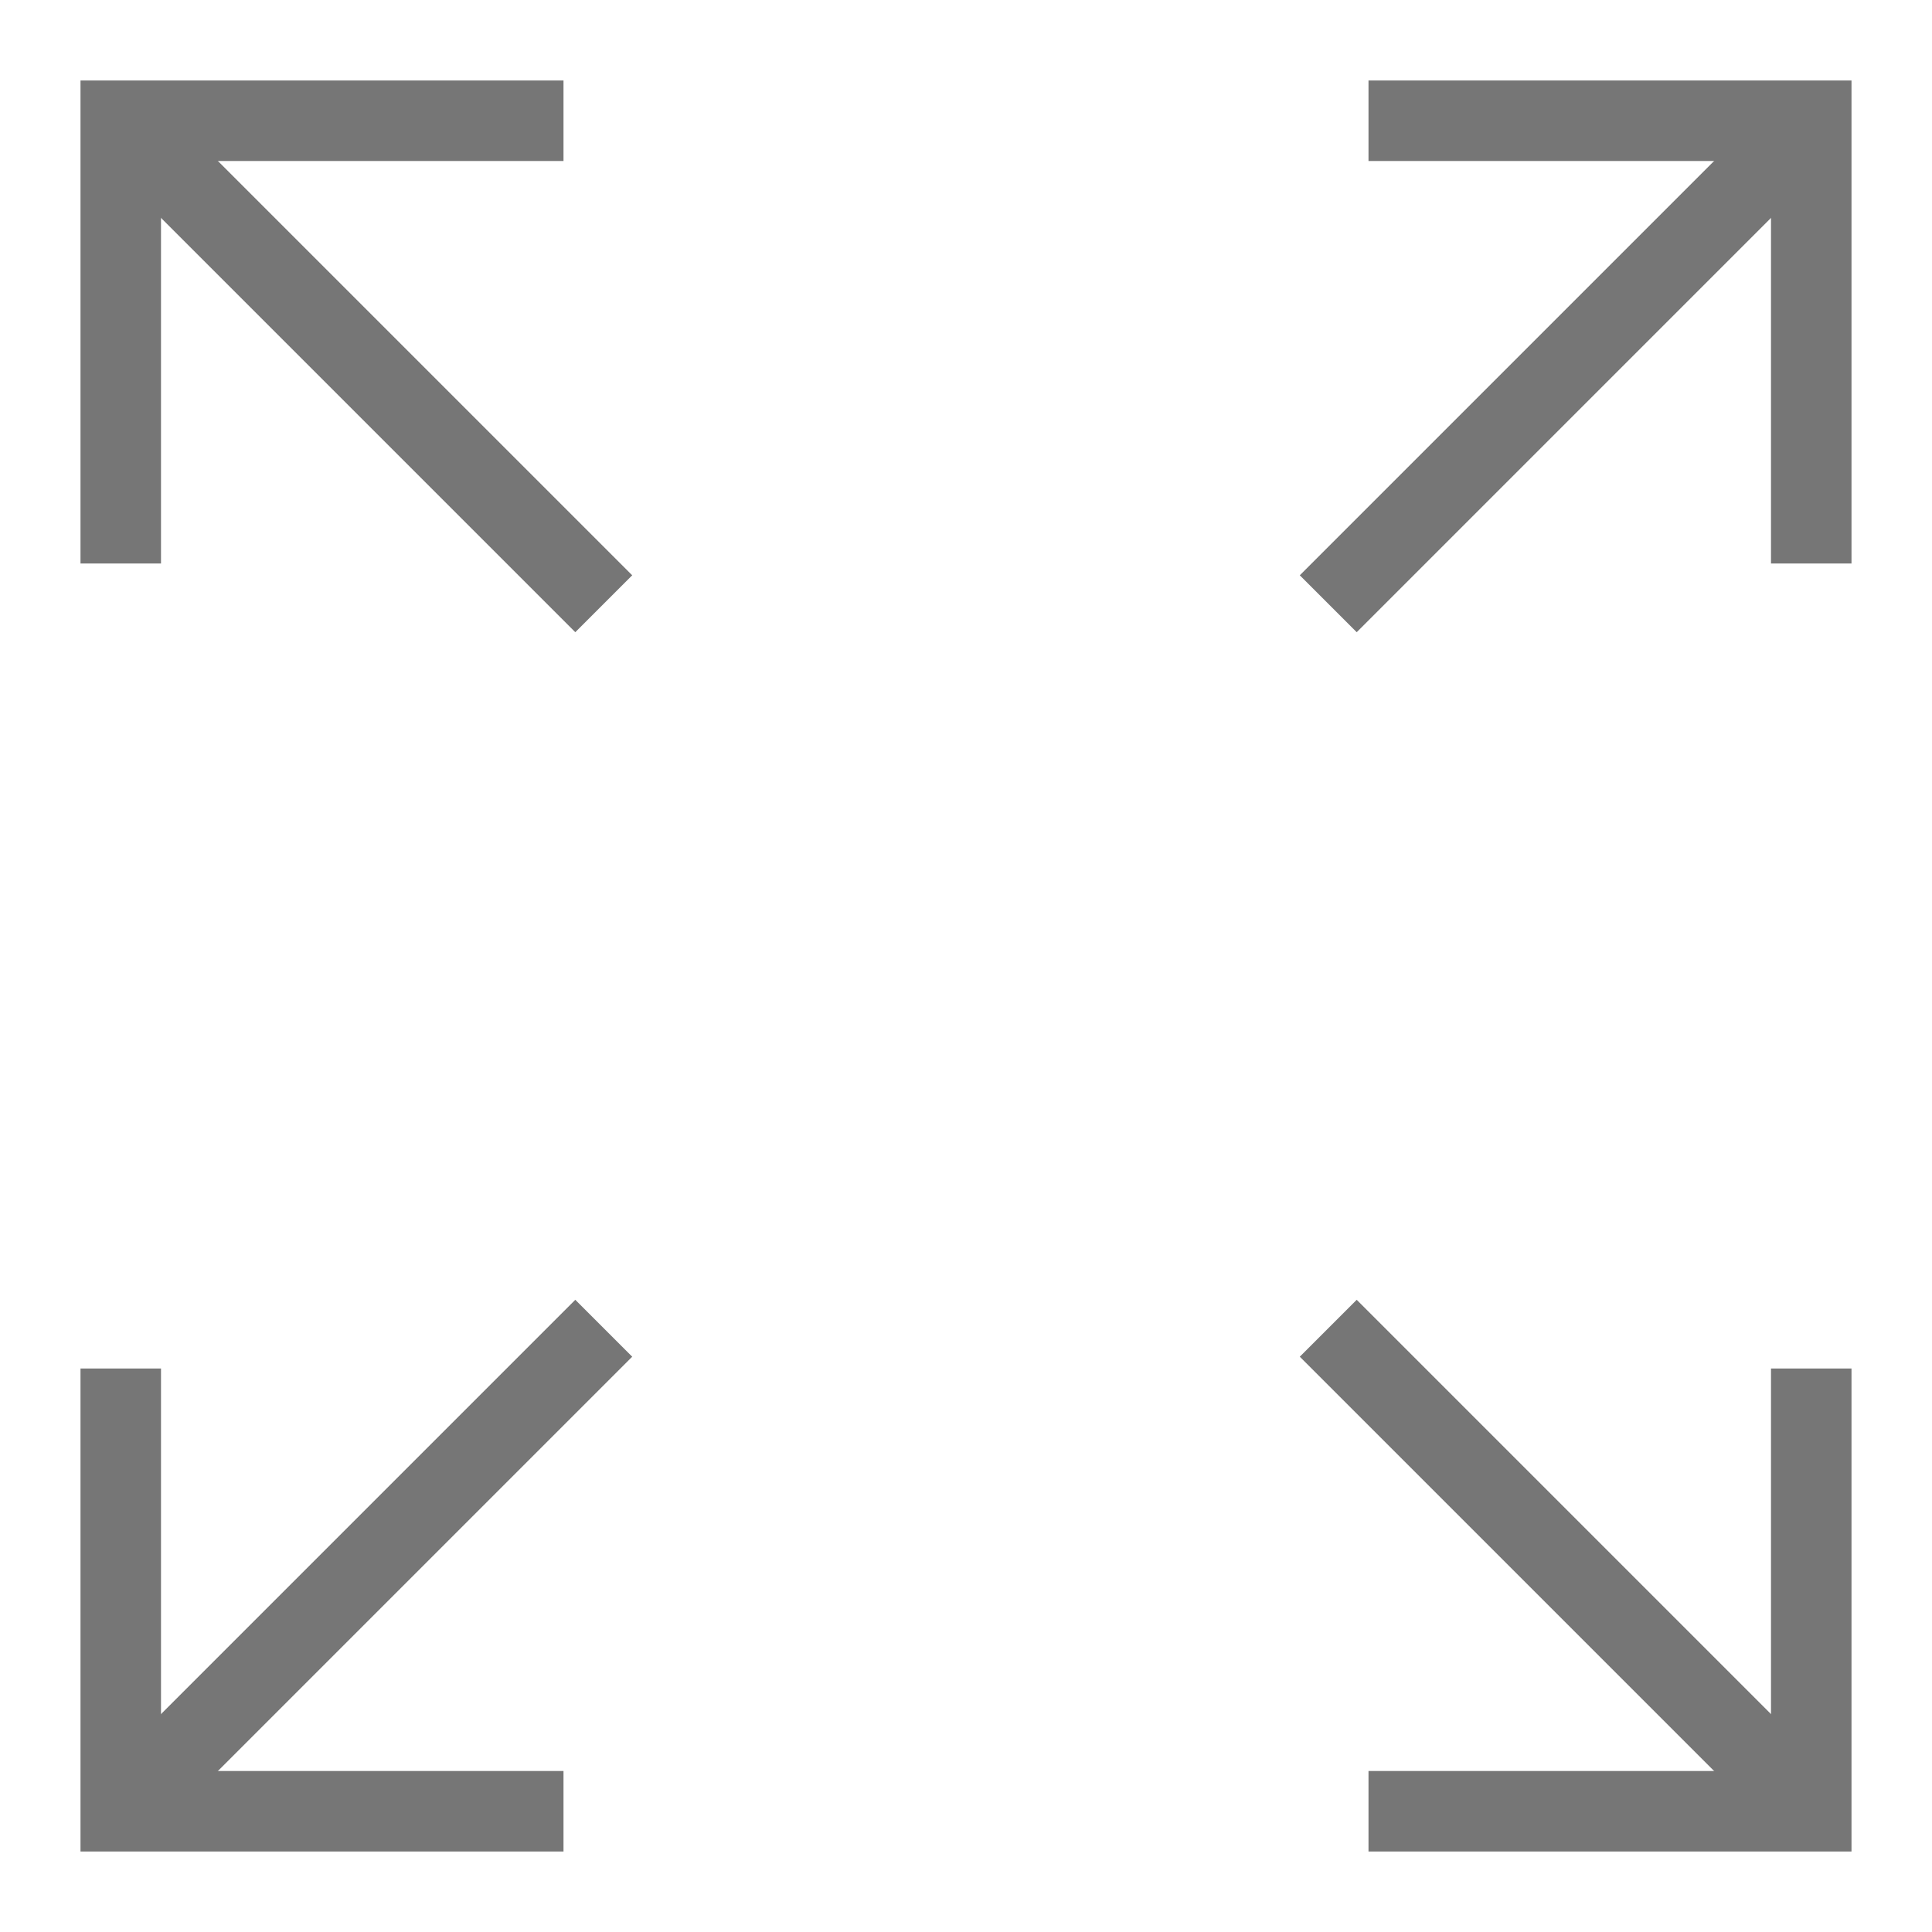
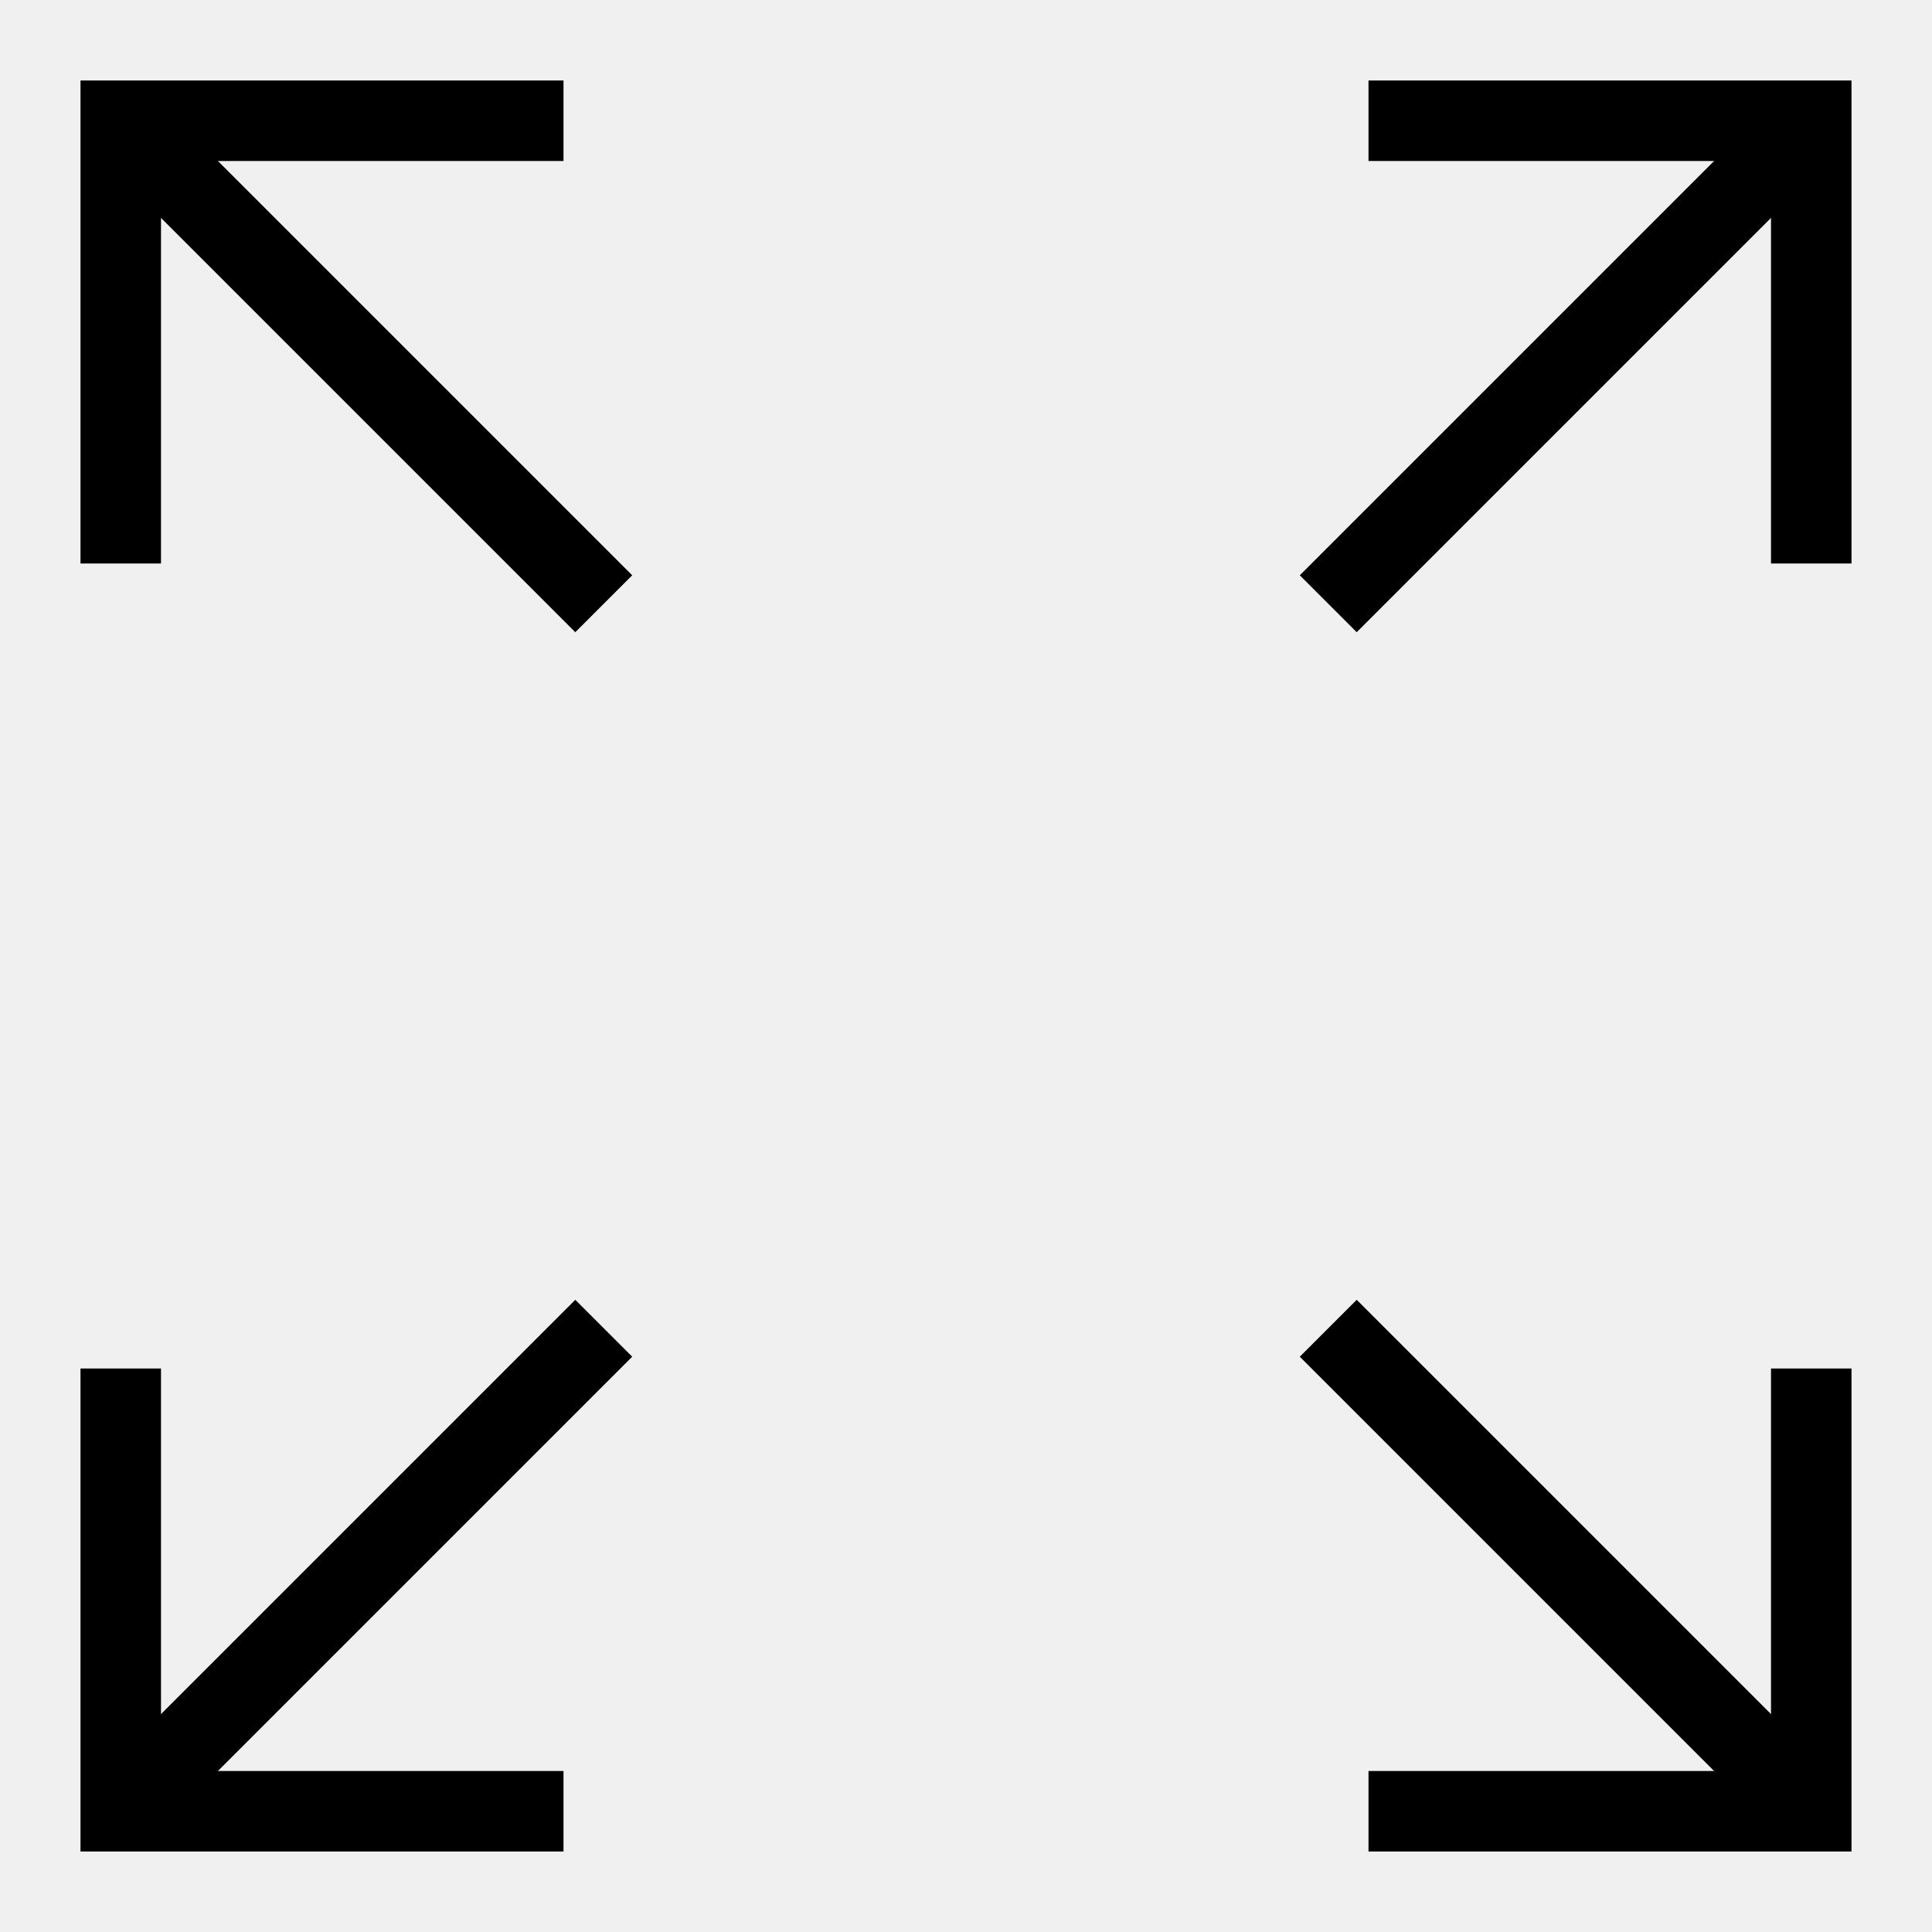
<svg xmlns="http://www.w3.org/2000/svg" width="24" height="24" viewBox="0 0 24 24">
-   <g id="bg">
-     <rect x="-320" y="-1020" width="1660" height="2000" fill="#fff" />
-   </g>
-   <g id="icons">
-     <line x1="16.5" y1="7.5" x2="22.5" y2="1.5" fill="none" stroke="#767676" stroke-miterlimit="10" />
-     <line x1="16.5" y1="16.5" x2="22.5" y2="22.5" fill="none" stroke="#767676" stroke-miterlimit="10" />
-     <line x1="7.5" y1="16.5" x2="1.5" y2="22.5" fill="none" stroke="#767676" stroke-miterlimit="10" />
-     <line x1="7.5" y1="7.5" x2="1.5" y2="1.5" fill="none" stroke="#767676" stroke-miterlimit="10" />
-     <polyline points="1.5 7 1.5 1.5 7 1.5" fill="none" stroke="#767676" stroke-miterlimit="10" />
-     <polyline points="7 22.5 1.5 22.5 1.5 17" fill="none" stroke="#767676" stroke-miterlimit="10" />
-     <polyline points="22.5 17 22.5 22.5 17 22.5" fill="none" stroke="#767676" stroke-miterlimit="10" />
-     <polyline points="17 1.5 22.5 1.5 22.5 7" fill="none" stroke="#767676" stroke-miterlimit="10" />
-   </g>
+   <line x1="16.5" y1="7.5" x2="22.5" y2="1.5" fill="none" stroke="currentColor" stroke-miterlimit="10" />
+   <line x1="16.5" y1="16.5" x2="22.5" y2="22.5" fill="none" stroke="currentColor" stroke-miterlimit="10" />
+   <line x1="7.5" y1="16.5" x2="1.5" y2="22.5" fill="none" stroke="currentColor" stroke-miterlimit="10" />
+   <line x1="7.5" y1="7.5" x2="1.5" y2="1.5" fill="none" stroke="currentColor" stroke-miterlimit="10" />
+   <polyline points="1.5 7 1.5 1.5 7 1.5" fill="none" stroke="currentColor" stroke-miterlimit="10" />
+   <polyline points="7 22.5 1.5 22.5 1.5 17" fill="none" stroke="currentColor" stroke-miterlimit="10" />
+   <polyline points="22.5 17 22.5 22.5 17 22.5" fill="none" stroke="currentColor" stroke-miterlimit="10" />
+   <polyline points="17 1.5 22.5 1.5 22.5 7" fill="none" stroke="currentColor" stroke-miterlimit="10" />
</svg>
